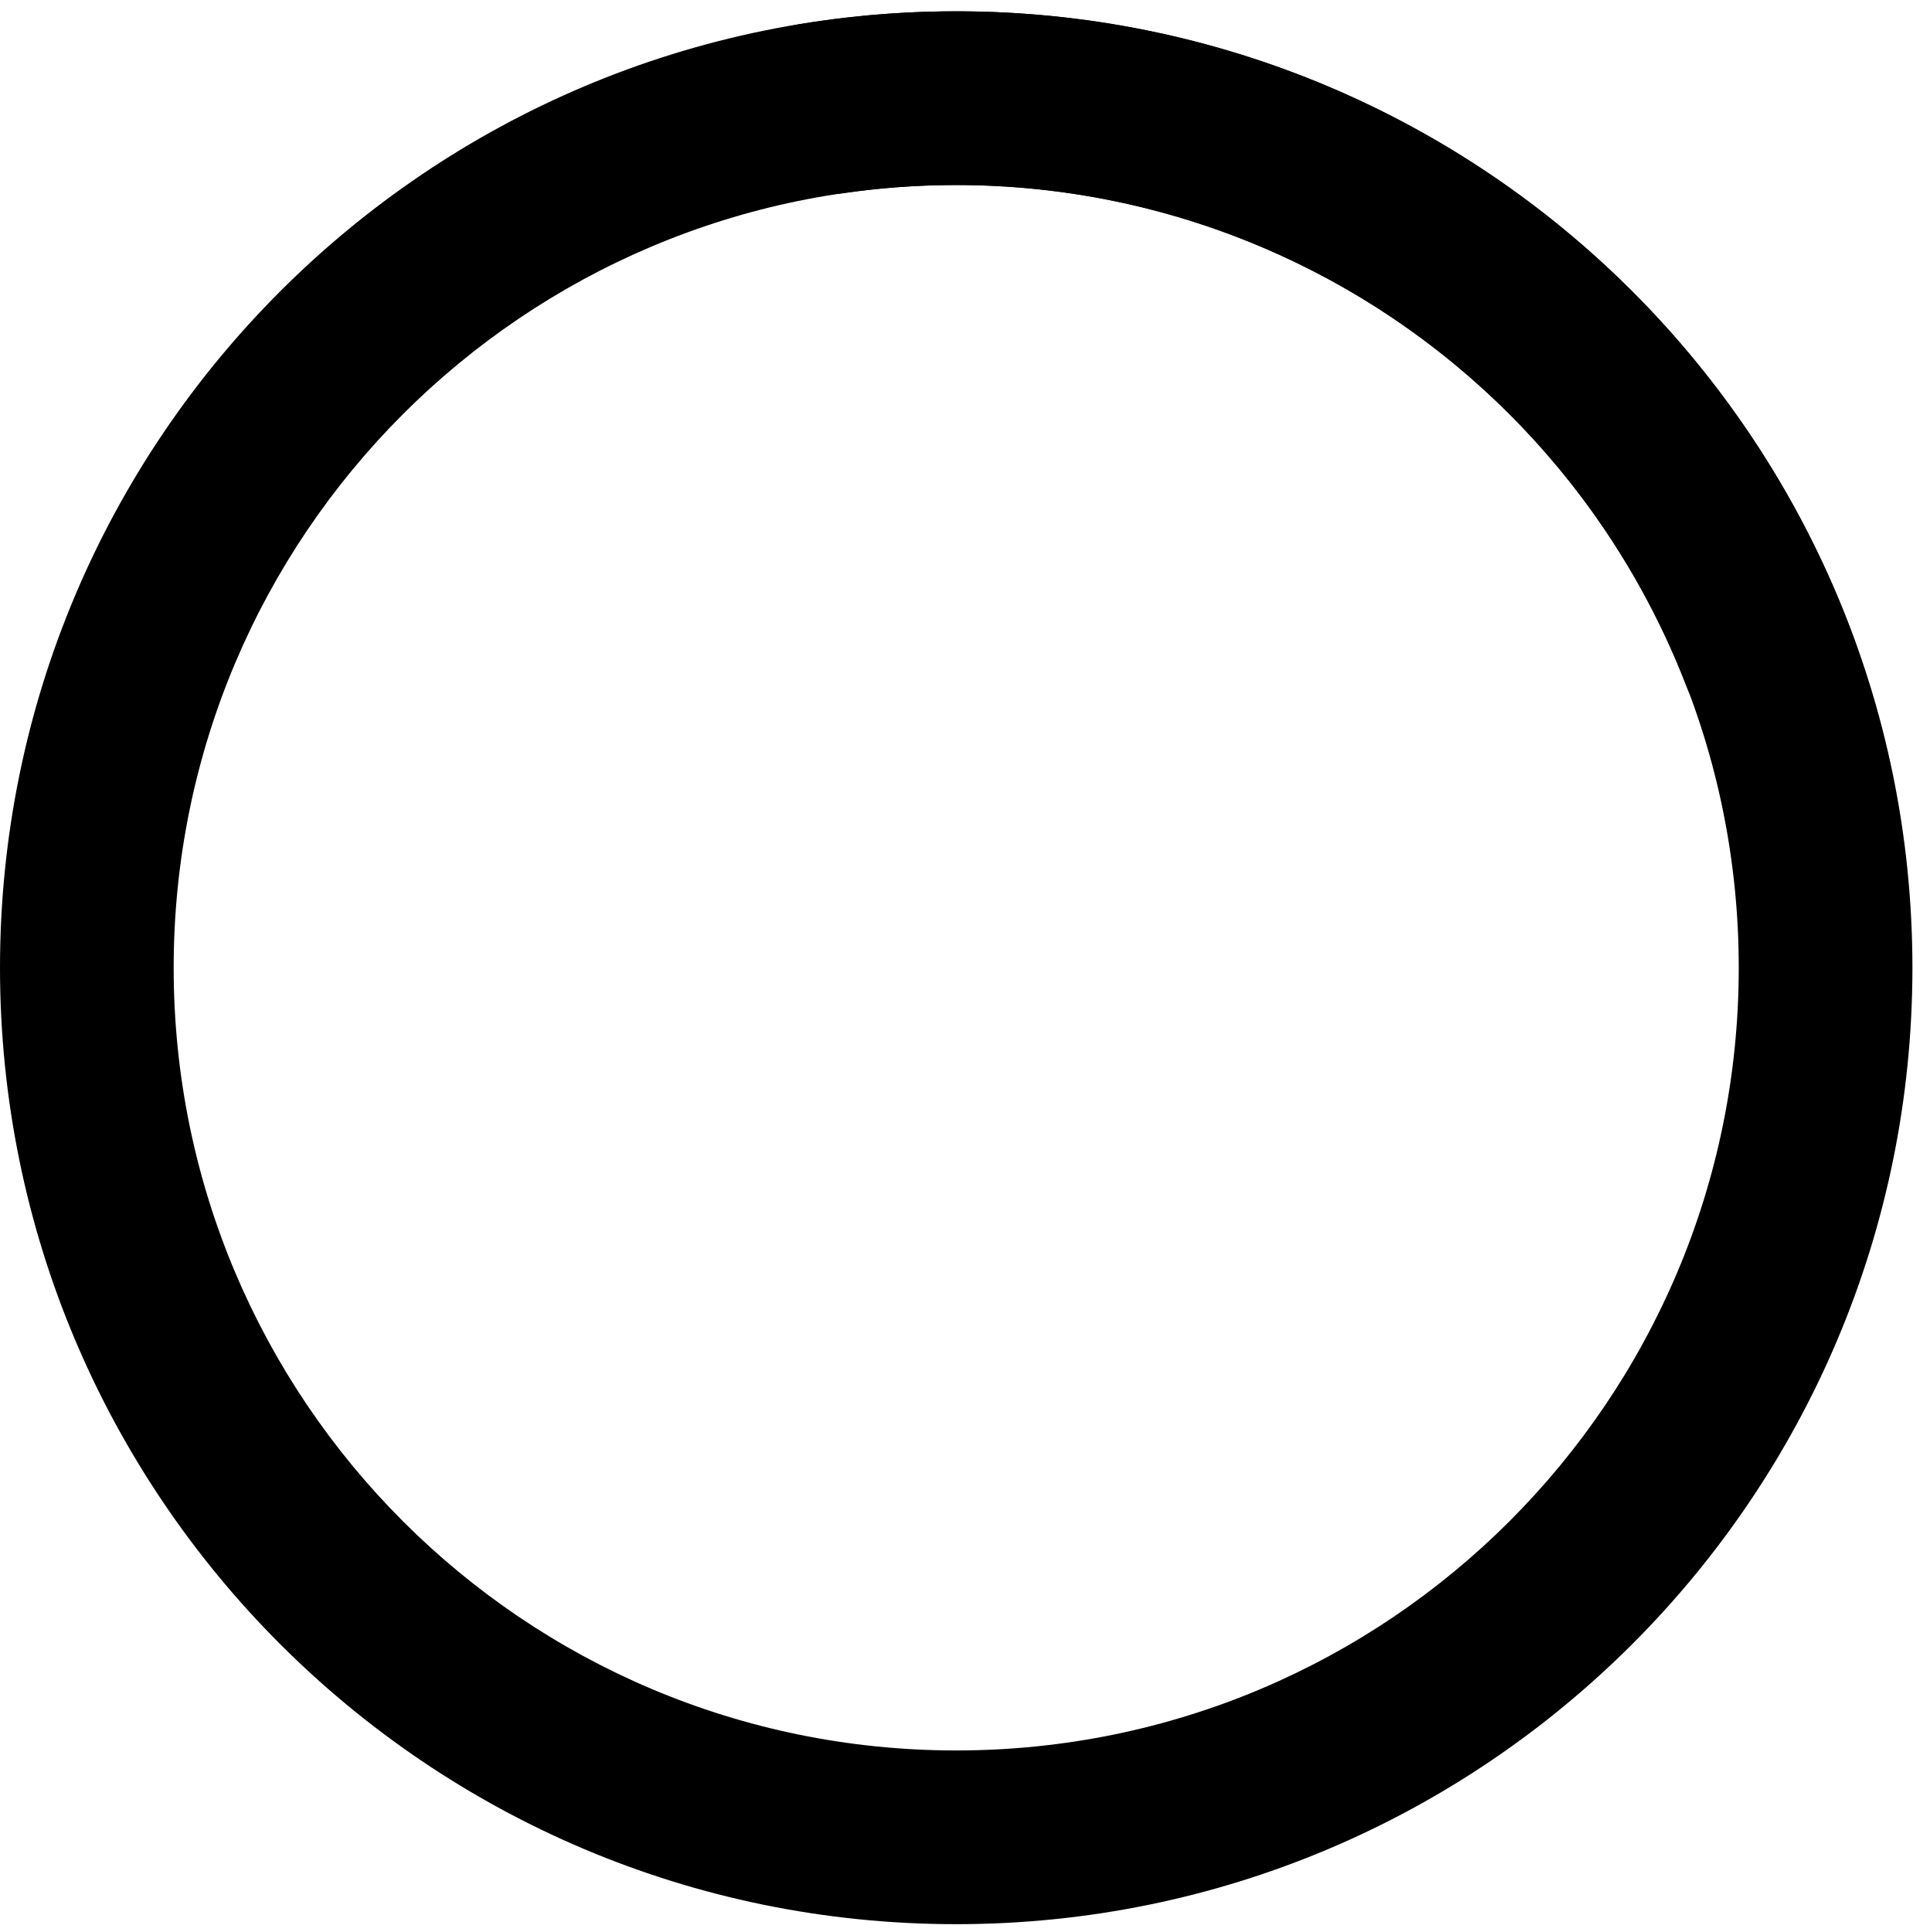
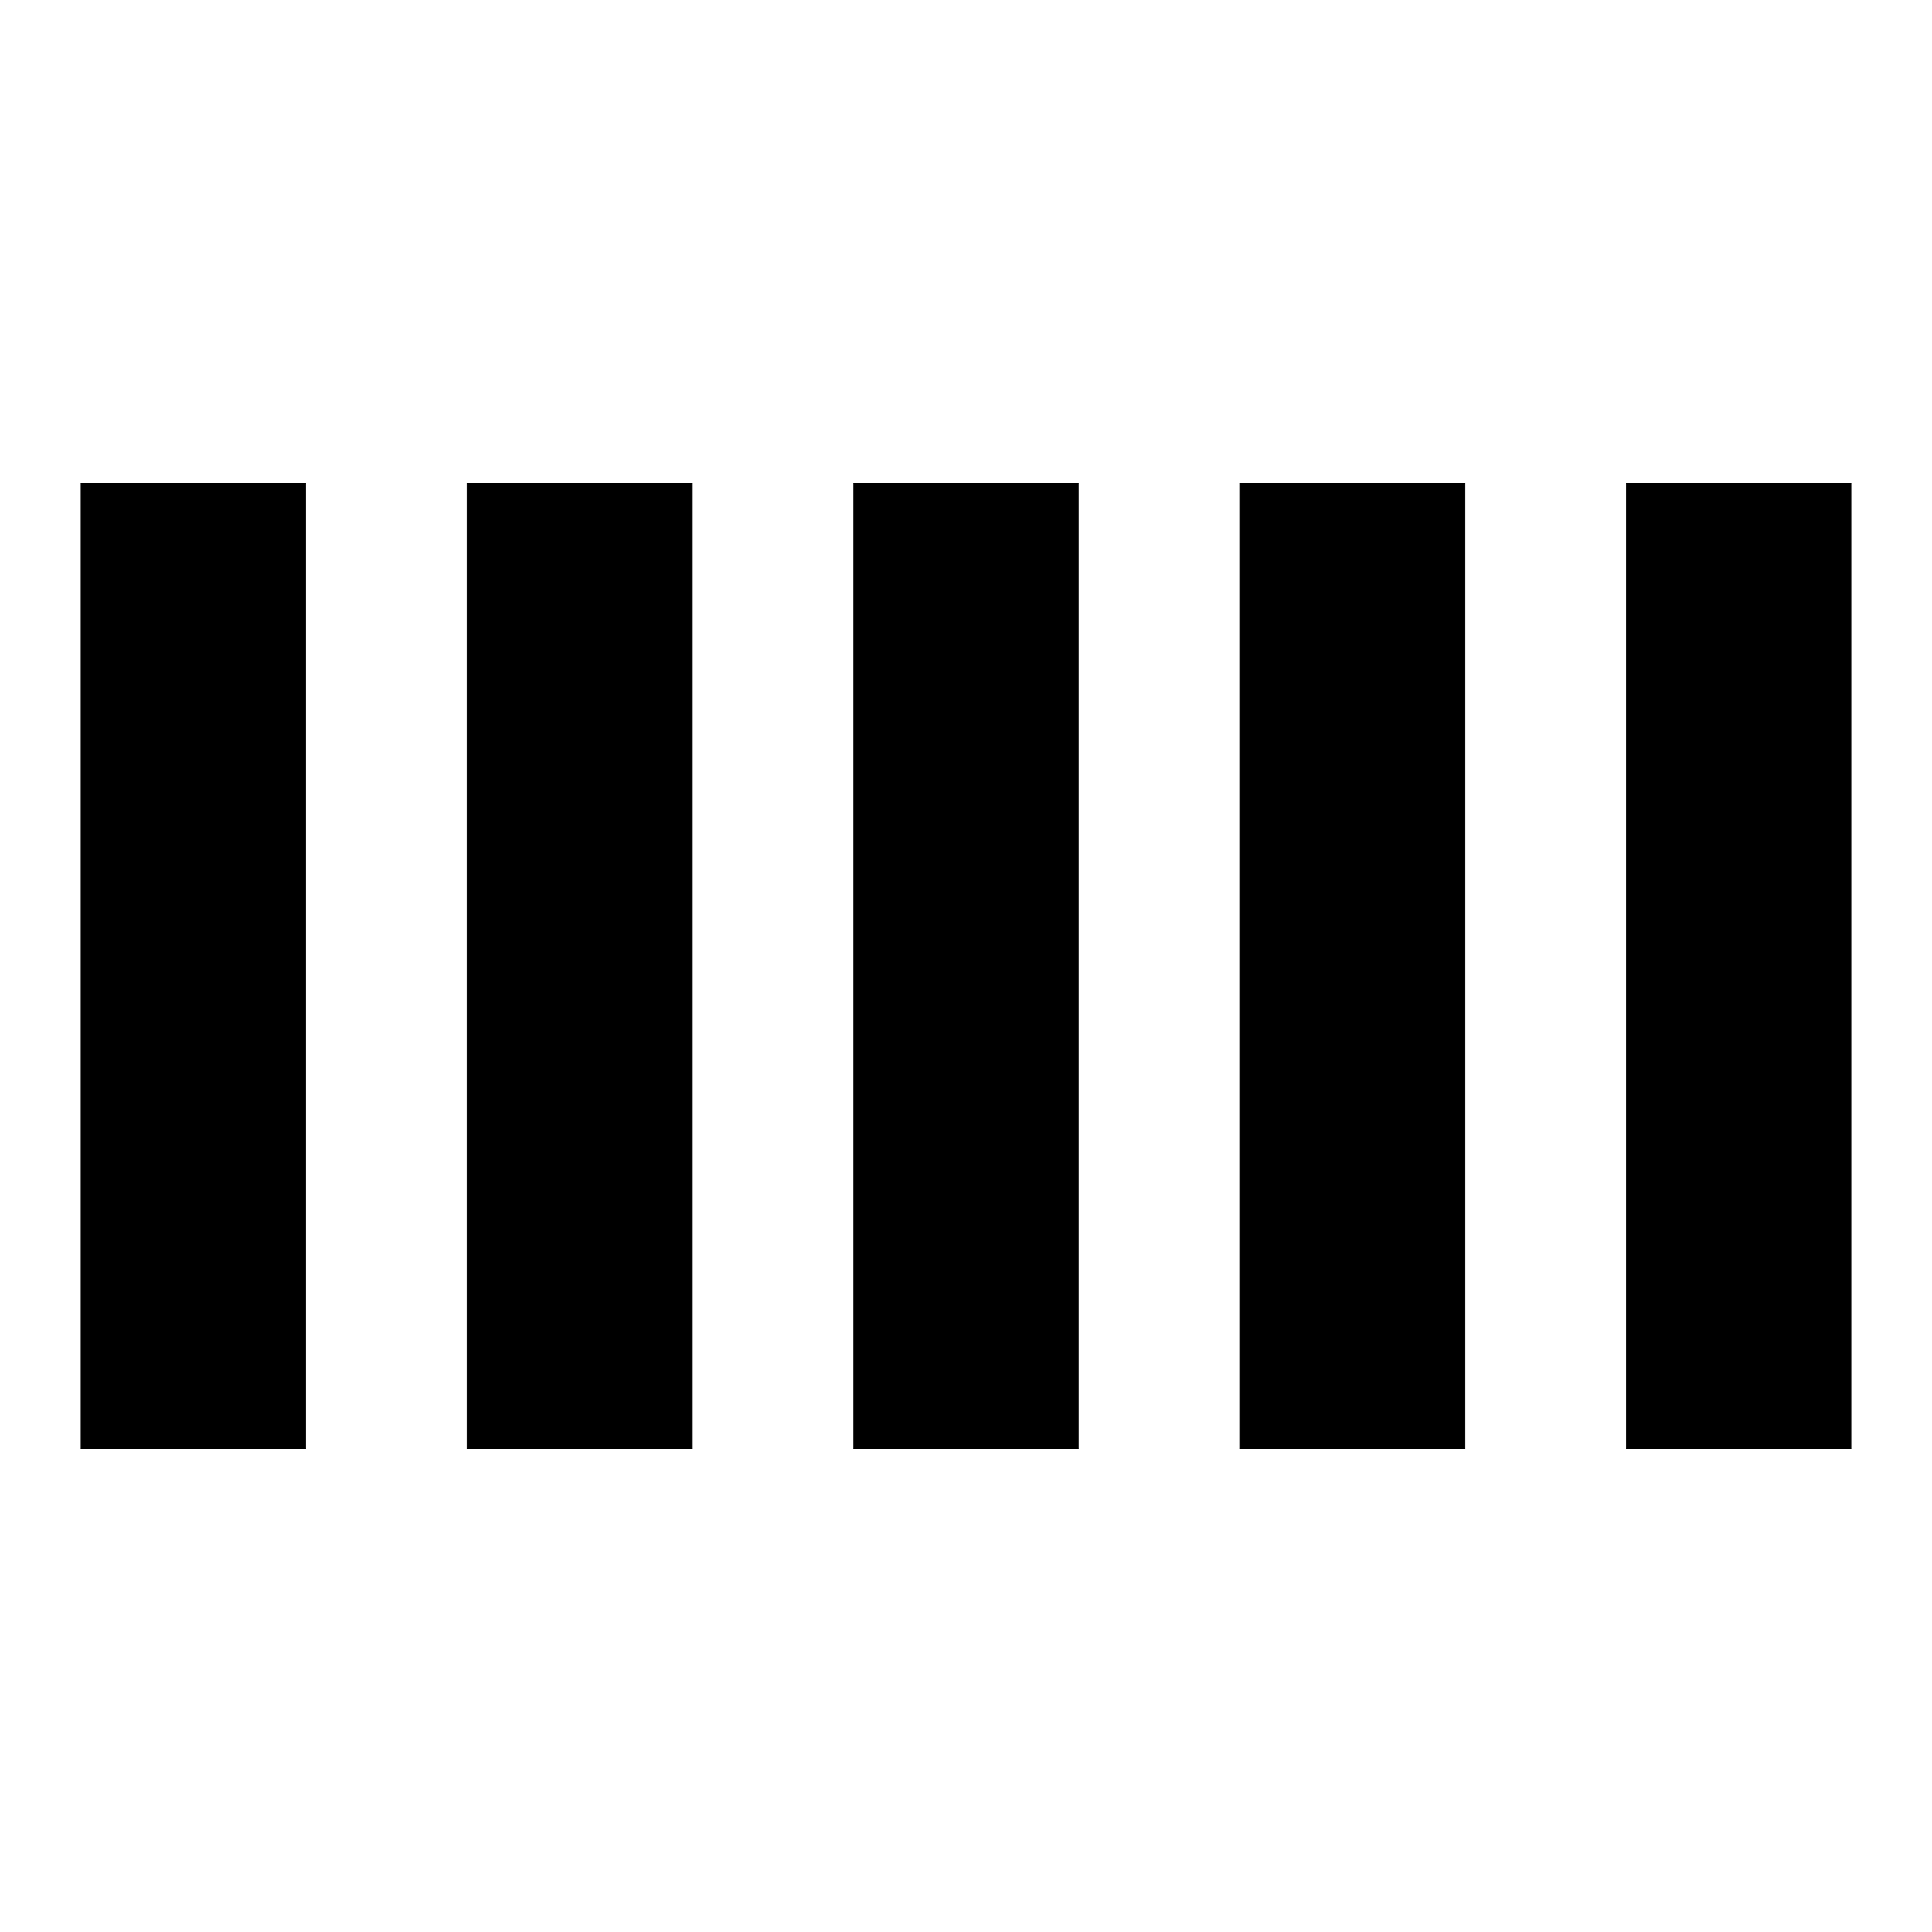
- <svg xmlns="http://www.w3.org/2000/svg" aria-hidden="true" class="inline w-8 h-8 text-gray-200 animate-spin dark:text-gray-600 fill-gray-600 dark:fill-gray-300" viewBox="0 0 100 101">
-   <path d="M100 50.591C100 78.205 77.614 100.591 50 100.591C22.386 100.591 0 78.205 0 50.591C0 22.977 22.386 0.591 50 0.591C77.614 0.591 100 22.977 100 50.591ZM9.081 50.591C9.081 73.189 27.401 91.509 50 91.509C72.599 91.509 90.919 73.189 90.919 50.591C90.919 27.992 72.599 9.672 50 9.672C27.401 9.672 9.081 27.992 9.081 50.591Z" fill="currentColor" />
-   <path d="M93.968 39.041C96.393 38.404 97.862 35.912 97.008 33.554C95.293 28.823 92.871 24.369 89.817 20.348C85.845 15.119 80.883 10.724 75.212 7.413C69.542 4.102 63.275 1.94 56.77 1.051C51.767 0.368 46.698 0.447 41.734 1.279C39.261 1.693 37.813 4.198 38.45 6.623C39.087 9.049 41.569 10.472 44.05 10.107C47.851 9.549 51.719 9.527 55.54 10.049C60.864 10.777 65.993 12.546 70.633 15.255C75.273 17.965 79.335 21.562 82.585 25.841C84.918 28.912 86.8 32.291 88.181 35.876C89.083 38.216 91.542 39.678 93.968 39.041Z" fill="currentFill" />
+ <svg xmlns="http://www.w3.org/2000/svg" width="28px" height="28px" viewBox="0 0 24 24">
+   <rect width="2.8" height="12" x="1" y="6" fill="currentColor">
+     <animate id="svgSpinnersBarsScale0" attributeName="y" begin="0;svgSpinnersBarsScale1.end-0.1s" calcMode="spline" dur="0.6s" keySplines=".36,.61,.3,.98;.36,.61,.3,.98" values="6;1;6" />
+     <animate attributeName="height" begin="0;svgSpinnersBarsScale1.end-0.1s" calcMode="spline" dur="0.6s" keySplines=".36,.61,.3,.98;.36,.61,.3,.98" values="12;22;12" />
+   </rect>
+   <rect width="2.8" height="12" x="5.8" y="6" fill="currentColor">
+     <animate attributeName="y" begin="svgSpinnersBarsScale0.begin+0.1s" calcMode="spline" dur="0.6s" keySplines=".36,.61,.3,.98;.36,.61,.3,.98" values="6;1;6" />
+     <animate attributeName="height" begin="svgSpinnersBarsScale0.begin+0.1s" calcMode="spline" dur="0.6s" keySplines=".36,.61,.3,.98;.36,.61,.3,.98" values="12;22;12" />
+   </rect>
+   <rect width="2.8" height="12" x="10.6" y="6" fill="currentColor">
+     <animate attributeName="y" begin="svgSpinnersBarsScale0.begin+0.2s" calcMode="spline" dur="0.6s" keySplines=".36,.61,.3,.98;.36,.61,.3,.98" values="6;1;6" />
+     <animate attributeName="height" begin="svgSpinnersBarsScale0.begin+0.2s" calcMode="spline" dur="0.6s" keySplines=".36,.61,.3,.98;.36,.61,.3,.98" values="12;22;12" />
+   </rect>
+   <rect width="2.8" height="12" x="15.4" y="6" fill="currentColor">
+     <animate attributeName="y" begin="svgSpinnersBarsScale0.begin+0.3s" calcMode="spline" dur="0.6s" keySplines=".36,.61,.3,.98;.36,.61,.3,.98" values="6;1;6" />
+     <animate attributeName="height" begin="svgSpinnersBarsScale0.begin+0.3s" calcMode="spline" dur="0.6s" keySplines=".36,.61,.3,.98;.36,.61,.3,.98" values="12;22;12" />
+   </rect>
+   <rect width="2.8" height="12" x="20.2" y="6" fill="currentColor">
+     <animate id="svgSpinnersBarsScale1" attributeName="y" begin="svgSpinnersBarsScale0.begin+0.4s" calcMode="spline" dur="0.6s" keySplines=".36,.61,.3,.98;.36,.61,.3,.98" values="6;1;6" />
+     <animate attributeName="height" begin="svgSpinnersBarsScale0.begin+0.4s" calcMode="spline" dur="0.6s" keySplines=".36,.61,.3,.98;.36,.61,.3,.98" values="12;22;12" />
+   </rect>
</svg>
